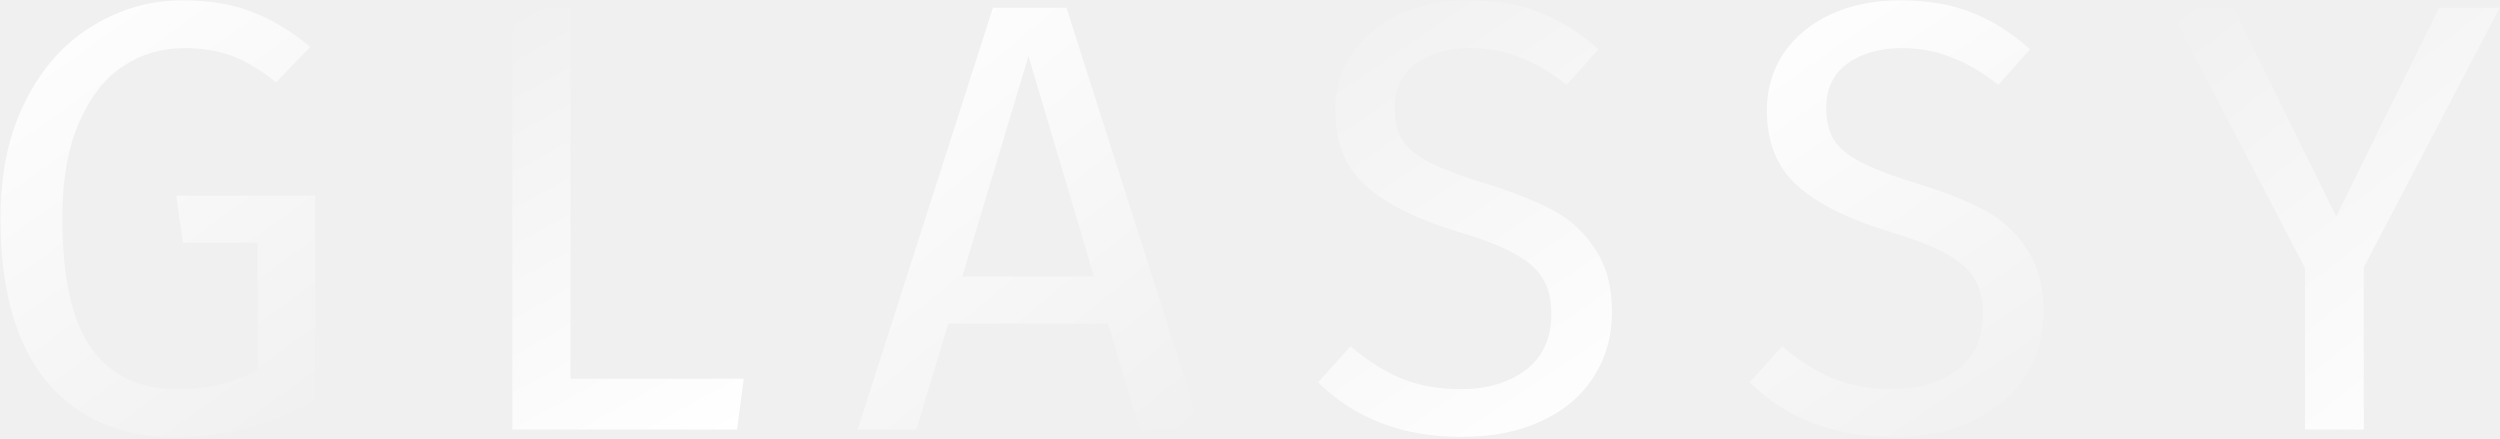
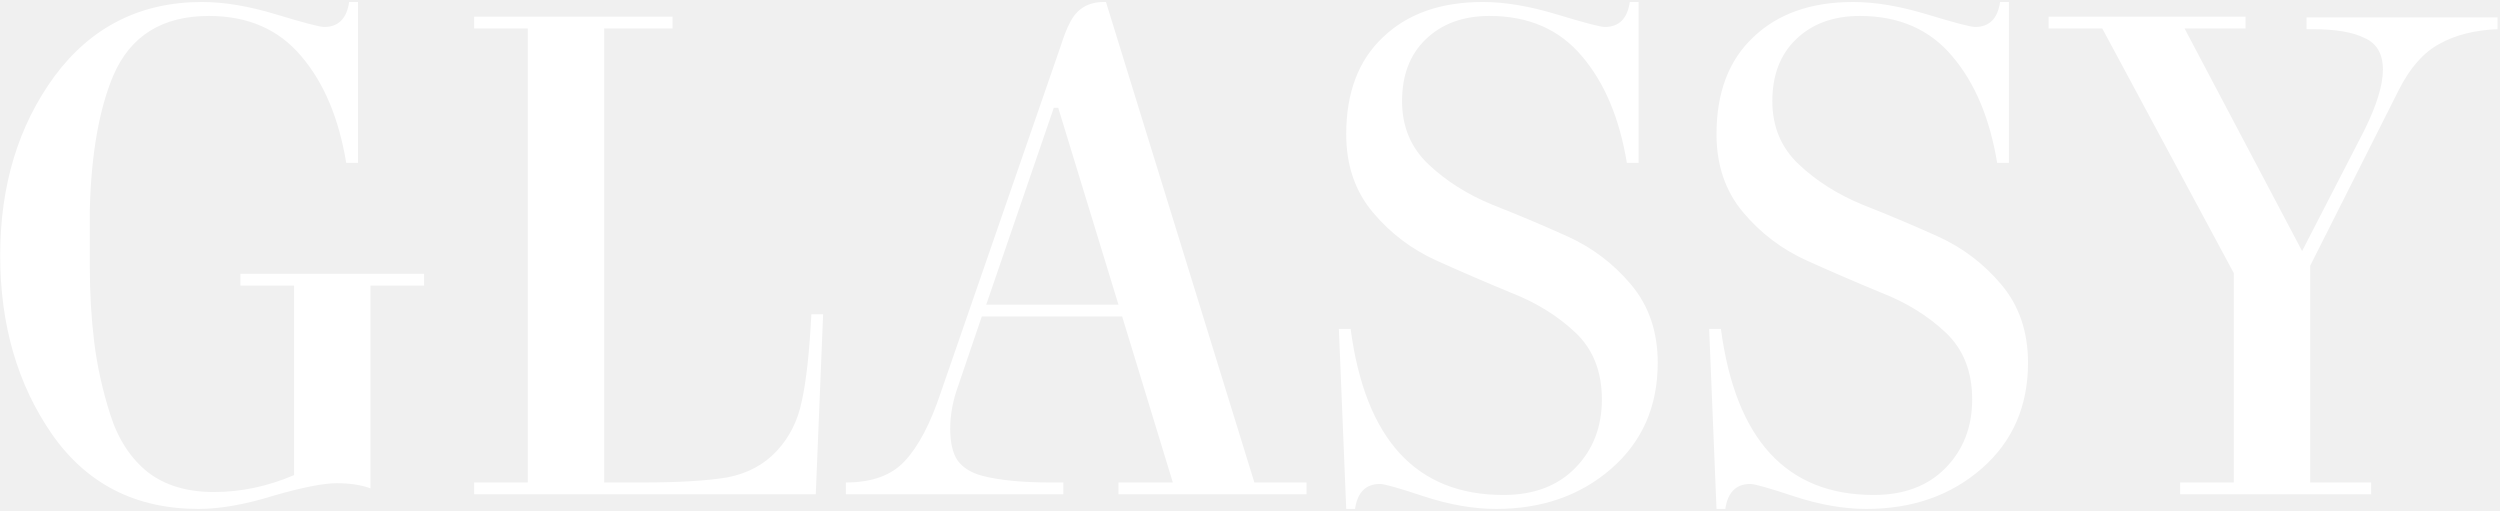
- <svg xmlns="http://www.w3.org/2000/svg" xmlns:xlink="http://www.w3.org/1999/xlink" width="245" height="43" viewBox="0 0 245 43" version="2.0">
-   <g id="Canvas" transform="matrix(0.25 0 0 0.25 -417.25 -356.75)">
-     <g id="Group" style="mix-blend-mode:normal;">
-       <g id="GLASSY" style="mix-blend-mode:normal;">
-         <use xlink:href="#path0_fill" transform="translate(2005.2 1430.02)" fill="url(#paint0_linear)" style="mix-blend-mode:normal;" />
-       </g>
-       <g id="GLASSY" style="mix-blend-mode:normal;">
-         <use xlink:href="#path1_fill" transform="translate(1669.2 1427.14)" fill="url(#paint1_linear)" style="mix-blend-mode:normal;" />
-       </g>
-       <g id="GLASSY" style="mix-blend-mode:normal;">
-         <use xlink:href="#path2_fill" transform="translate(1869.84 1430.02)" fill="url(#paint2_linear)" style="mix-blend-mode:normal;" />
-       </g>
-       <g id="GLASSY" style="mix-blend-mode:normal;">
-         <use xlink:href="#path3_fill" transform="translate(2185.68 1427.14)" fill="url(#paint3_linear)" style="mix-blend-mode:normal;" />
-       </g>
-       <g id="GLASSY" style="mix-blend-mode:normal;">
-         <use xlink:href="#path3_fill" transform="translate(2354.88 1427.14)" fill="url(#paint4_linear)" style="mix-blend-mode:normal;" />
-       </g>
-       <g id="GLASSY" style="mix-blend-mode:normal;">
-         <use xlink:href="#path4_fill" transform="translate(2519.28 1430.02)" fill="url(#paint5_linear)" style="mix-blend-mode:normal;" />
-       </g>
+ <svg xmlns="http://www.w3.org/2000/svg" xmlns:xlink="http://www.w3.org/1999/xlink" width="220.5" height="45" viewBox="0 0 220.5 45" version="2.0">
+   <g id="Canvas" transform="matrix(0.225 0 0 0.225 -424.575 -771.3)">
+     <g id="GLASSY" style="mix-blend-mode:normal;">
+       <use xlink:href="#path0_fill" transform="translate(1887.07 3428.78)" fill="#FFFFFF" style="mix-blend-mode:normal;" />
    </g>
  </g>
  <defs>
-     <linearGradient id="paint0_linear" x1="0" y1="0" x2="1" y2="0" gradientUnits="userSpaceOnUse" gradientTransform="matrix(134.64 165.36 -134.64 109.627 67.32 -54.8135)">
-       <stop offset="0" stop-color="#FFFFFF" />
-       <stop offset="1" stop-color="#FFFFFF" stop-opacity="0" />
-     </linearGradient>
-     <linearGradient id="paint1_linear" x1="0" y1="0" x2="1" y2="0" gradientUnits="userSpaceOnUse" gradientTransform="matrix(123.36 171.12 -123.36 88.9299 61.68 -44.465)">
-       <stop offset="0" stop-color="#FFFFFF" />
-       <stop offset="1" stop-color="#FFFFFF" stop-opacity="0" />
-     </linearGradient>
-     <linearGradient id="paint2_linear" x1="0" y1="0" x2="1" y2="0" gradientUnits="userSpaceOnUse" gradientTransform="matrix(-90.72 -165.36 90.72 -49.7709 45.36 190.245)">
-       <stop offset="0" stop-color="#FFFFFF" />
-       <stop offset="1" stop-color="#FFFFFF" stop-opacity="0" />
-     </linearGradient>
-     <linearGradient id="paint3_linear" x1="0" y1="0" x2="1" y2="0" gradientUnits="userSpaceOnUse" gradientTransform="matrix(-115.2 -171.12 115.2 -77.554 57.6 209.897)">
-       <stop offset="0" stop-color="#FFFFFF" />
-       <stop offset="1" stop-color="#FFFFFF" stop-opacity="0" />
-     </linearGradient>
-     <linearGradient id="paint4_linear" x1="0" y1="0" x2="1" y2="0" gradientUnits="userSpaceOnUse" gradientTransform="matrix(115.2 171.12 -115.2 77.554 57.6 -38.777)">
-       <stop offset="0" stop-color="#FFFFFF" />
-       <stop offset="1" stop-color="#FFFFFF" stop-opacity="0" />
-     </linearGradient>
-     <linearGradient id="paint5_linear" x1="0" y1="0" x2="1" y2="0" gradientUnits="userSpaceOnUse" gradientTransform="matrix(-129.6 -165.36 129.6 -101.573 64.8 216.147)">
-       <stop offset="0" stop-color="#FFFFFF" />
-       <stop offset="1" stop-color="#FFFFFF" stop-opacity="0" />
-     </linearGradient>
-     <path id="path0_fill" d=" M 98.16 123.84 L 35.52 123.84 L 23.04 165.36 L 0 165.36 L 53.04 0 L 81.84 0 L 134.64 165.36 L 110.64 165.36 L 98.16 123.84 Z M 92.64 105.36 L 66.96 18.96 L 41.04 105.36 L 92.64 105.36 Z" />
-     <path id="path1_fill" d=" M 71.28 0 C 82 0 91.12 1.52 98.64 4.56 C 106.32 7.44 113.92 12 121.44 18.24 L 108 32.16 C 102.08 27.36 96.4 23.92 90.96 21.84 C 85.52 19.76 79.12 18.72 71.76 18.72 C 63.28 18.72 55.44 21.04 48.24 25.68 C 41.2 30.16 35.44 37.44 30.96 47.52 C 26.48 57.44 24.24 70.08 24.24 85.44 C 24.24 108.64 28 125.6 35.52 136.32 C 43.2 147.04 54.48 152.4 69.36 152.4 C 81.68 152.4 92.16 149.84 100.8 144.72 L 100.8 95.04 L 71.52 95.04 L 68.88 76.56 L 123.36 76.56 L 123.36 156.48 C 115.36 161.28 106.8 164.96 97.68 167.52 C 88.72 169.92 78.72 171.12 67.68 171.12 C 46.72 171.12 30.16 163.84 18 149.28 C 6 134.72 0 113.44 0 85.44 C 0 67.52 3.28 52.16 9.84 39.36 C 16.4 26.4 25.12 16.64 36 10.08 C 46.88 3.36 58.64 0 71.28 0 Z" />
-     <path id="path2_fill" d=" M 22.8 145.44 L 90.72 145.44 L 88.08 165.36 L 0 165.36 L 0 0 L 22.8 0 L 22.8 145.44 Z" />
-     <path id="path3_fill" d=" M 58.8 0 C 69.84 0 79.28 1.6 87.12 4.8 C 94.96 7.84 102.56 12.64 109.92 19.2 L 97.44 33.12 C 91.2 28.16 85.04 24.56 78.96 22.32 C 73.04 19.92 66.64 18.72 59.76 18.72 C 51.12 18.72 44 20.72 38.4 24.72 C 32.8 28.72 30 34.56 30 42.24 C 30 47.04 30.96 51.12 32.88 54.48 C 34.8 57.68 38.32 60.64 43.44 63.36 C 48.72 66.08 56.32 68.96 66.24 72 C 76.64 75.2 85.28 78.64 92.16 82.32 C 99.04 86 104.56 91.12 108.72 97.68 C 113.04 104.08 115.2 112.24 115.2 122.16 C 115.2 131.76 112.8 140.24 108 147.6 C 103.36 154.96 96.56 160.72 87.6 164.88 C 78.8 169.04 68.32 171.12 56.16 171.12 C 33.28 171.12 14.56 164 0 149.76 L 12.72 135.6 C 19.28 141.2 26 145.44 32.88 148.32 C 39.76 151.04 47.44 152.4 55.92 152.4 C 66.16 152.4 74.64 149.92 81.36 144.96 C 88.08 139.84 91.44 132.48 91.44 122.88 C 91.44 117.44 90.4 112.96 88.32 109.44 C 86.24 105.76 82.64 102.48 77.52 99.6 C 72.56 96.72 65.28 93.84 55.68 90.96 C 38.72 85.84 26.32 79.68 18.48 72.48 C 10.64 65.28 6.72 55.52 6.72 43.2 C 6.72 34.88 8.88 27.44 13.2 20.88 C 17.68 14.32 23.84 9.2 31.68 5.52 C 39.68 1.84 48.72 0 58.8 0 Z" />
-     <path id="path4_fill" d=" M 76.32 101.76 L 76.32 165.36 L 53.28 165.36 L 53.28 102 L 0 0 L 25.2 0 L 65.52 81.84 L 105.84 0 L 129.6 0 L 76.32 101.76 Z" />
+     <path id="path0_fill" d=" M 115.2 111.168 L 94.176 111.168 L 94.176 106.56 L 166.176 106.56 L 166.176 111.168 L 145.152 111.168 L 145.152 190.656 C 141.504 189.312 137.088 188.64 131.904 188.64 C 126.72 188.64 118.464 190.272 107.136 193.536 C 96 196.992 86.208 198.72 77.76 198.72 C 53.184 198.72 34.08 189.024 20.448 169.632 C 6.816 150.048 0 126.624 0 99.36 C 0 71.904 7.104 48.48 21.312 29.088 C 35.712 9.696 55.008 0 79.2 0 C 87.84 0 97.536 1.632 108.288 4.896 C 119.04 8.16 125.28 9.792 127.008 9.792 C 132.576 9.792 135.84 6.528 136.8 0 L 140.256 0 L 140.256 63.072 L 135.648 63.072 C 132.768 45.6 126.912 31.68 118.08 21.312 C 109.248 10.752 97.152 5.472 81.792 5.472 C 63.552 5.472 51.072 13.248 44.352 28.8 C 38.784 42.048 35.712 59.52 35.136 81.216 C 35.136 86.208 35.136 93.792 35.136 103.968 C 35.136 114.144 35.712 123.936 36.864 133.344 C 38.016 142.752 40.128 152.256 43.2 161.856 C 46.272 171.456 51.168 178.944 57.888 184.32 C 64.608 189.504 73.248 192.096 83.808 192.096 C 94.368 192.096 104.832 189.888 115.2 185.472 L 115.2 111.168 Z M 185.792 192.96 L 185.792 188.352 L 206.816 188.352 L 206.816 10.368 L 185.792 10.368 L 185.792 5.76 L 263.552 5.76 L 263.552 10.368 L 236.768 10.368 L 236.768 188.352 L 251.456 188.352 C 266.048 188.352 277.28 187.68 285.152 186.336 C 293.024 184.8 299.456 181.344 304.448 175.968 C 309.44 170.592 312.704 164.064 314.24 156.384 C 315.968 148.704 317.216 137.376 317.984 122.4 L 322.592 122.4 L 319.712 192.96 L 185.792 192.96 Z M 375.584 150.336 C 373.472 156.096 372.416 161.76 372.416 167.328 C 372.416 172.704 373.376 176.832 375.296 179.712 C 377.408 182.592 380.672 184.608 385.088 185.76 C 391.808 187.488 400.736 188.352 411.872 188.352 L 416.768 188.352 L 416.768 192.96 L 331.52 192.96 L 331.52 188.352 C 341.696 188.352 349.376 185.568 354.56 180 C 359.936 174.24 364.64 165.312 368.672 153.216 L 415.616 17.568 C 416.96 13.344 418.208 10.176 419.36 8.064 C 422.048 2.688 426.464 0 432.608 0 L 433.472 0 L 491.648 188.352 L 512.096 188.352 L 512.096 192.96 L 438.368 192.96 L 438.368 188.352 L 459.68 188.352 L 439.808 123.264 L 384.8 123.264 L 375.584 150.336 Z M 413.024 41.472 L 386.528 118.656 L 438.368 118.656 L 414.752 41.472 L 413.024 41.472 Z M 589.28 193.248 C 601.184 193.248 610.592 189.696 617.504 182.592 C 624.416 175.488 627.872 166.56 627.872 155.808 C 627.872 144.864 624.416 136.128 617.504 129.6 C 610.592 123.072 602.24 117.888 592.448 114.048 C 582.656 110.016 572.864 105.792 563.072 101.376 C 553.28 96.96 544.928 90.624 538.016 82.368 C 531.104 74.112 527.648 63.936 527.648 51.84 C 527.648 35.52 532.448 22.848 542.048 13.824 C 551.648 4.608 564.704 0 581.216 0 C 589.856 0 599.552 1.632 610.304 4.896 C 621.056 8.16 627.296 9.792 629.024 9.792 C 634.592 9.792 637.856 6.528 638.816 0 L 642.272 0 L 642.272 63.072 L 637.664 63.072 C 634.784 45.6 628.928 31.68 620.096 21.312 C 611.264 10.752 599.168 5.472 583.808 5.472 C 573.44 5.472 565.088 8.544 558.752 14.688 C 552.608 20.64 549.536 28.704 549.536 38.88 C 549.536 48.864 552.992 57.12 559.904 63.648 C 566.816 70.176 575.168 75.456 584.96 79.488 C 594.752 83.328 604.544 87.456 614.336 91.872 C 624.128 96.288 632.48 102.624 639.392 110.88 C 646.304 119.136 649.76 129.312 649.76 141.408 C 649.76 158.496 643.712 172.32 631.616 182.88 C 619.52 193.44 604.448 198.72 586.4 198.72 C 577.568 198.72 568.16 197.088 558.176 193.824 C 548.384 190.56 542.624 188.928 540.896 188.928 C 535.328 188.928 532.064 192.192 531.104 198.72 L 527.648 198.72 L 524.768 128.16 L 529.376 128.16 C 535.136 171.552 555.104 193.248 589.28 193.248 Z M 734.432 193.248 C 746.336 193.248 755.744 189.696 762.656 182.592 C 769.568 175.488 773.024 166.56 773.024 155.808 C 773.024 144.864 769.568 136.128 762.656 129.6 C 755.744 123.072 747.392 117.888 737.6 114.048 C 727.808 110.016 718.016 105.792 708.224 101.376 C 698.432 96.96 690.08 90.624 683.168 82.368 C 676.256 74.112 672.8 63.936 672.8 51.84 C 672.8 35.52 677.6 22.848 687.2 13.824 C 696.8 4.608 709.856 0 726.368 0 C 735.008 0 744.704 1.632 755.456 4.896 C 766.208 8.16 772.448 9.792 774.176 9.792 C 779.744 9.792 783.008 6.528 783.968 0 L 787.424 0 L 787.424 63.072 L 782.816 63.072 C 779.936 45.6 774.08 31.68 765.248 21.312 C 756.416 10.752 744.32 5.472 728.96 5.472 C 718.592 5.472 710.24 8.544 703.904 14.688 C 697.76 20.64 694.688 28.704 694.688 38.88 C 694.688 48.864 698.144 57.12 705.056 63.648 C 711.968 70.176 720.32 75.456 730.112 79.488 C 739.904 83.328 749.696 87.456 759.488 91.872 C 769.28 96.288 777.632 102.624 784.544 110.88 C 791.456 119.136 794.912 129.312 794.912 141.408 C 794.912 158.496 788.864 172.32 776.768 182.88 C 764.672 193.44 749.6 198.72 731.552 198.72 C 722.72 198.72 713.312 197.088 703.328 193.824 C 693.536 190.56 687.776 188.928 686.048 188.928 C 680.48 188.928 677.216 192.192 676.256 198.72 L 672.8 198.72 L 669.92 128.16 L 674.528 128.16 C 680.288 171.552 700.256 193.248 734.432 193.248 Z M 978.96 6.048 L 978.96 10.656 C 969.936 11.04 962.352 12.96 956.208 16.416 C 950.064 19.68 944.784 25.632 940.368 34.272 L 905.52 103.392 L 905.52 188.352 L 929.424 188.352 L 929.424 192.96 L 854.544 192.96 L 854.544 188.352 L 875.568 188.352 L 875.568 106.272 L 824.016 10.368 L 802.992 10.368 L 802.992 5.76 L 880.176 5.76 L 880.176 10.368 L 856.272 10.368 L 902.352 97.632 L 926.544 50.688 C 931.536 40.704 934.032 32.64 934.032 26.496 C 934.032 20.352 931.632 16.224 926.832 14.112 C 922.224 11.808 915.408 10.656 906.384 10.656 L 904.08 10.656 L 904.08 6.048 L 978.96 6.048 Z" />
  </defs>
</svg>
